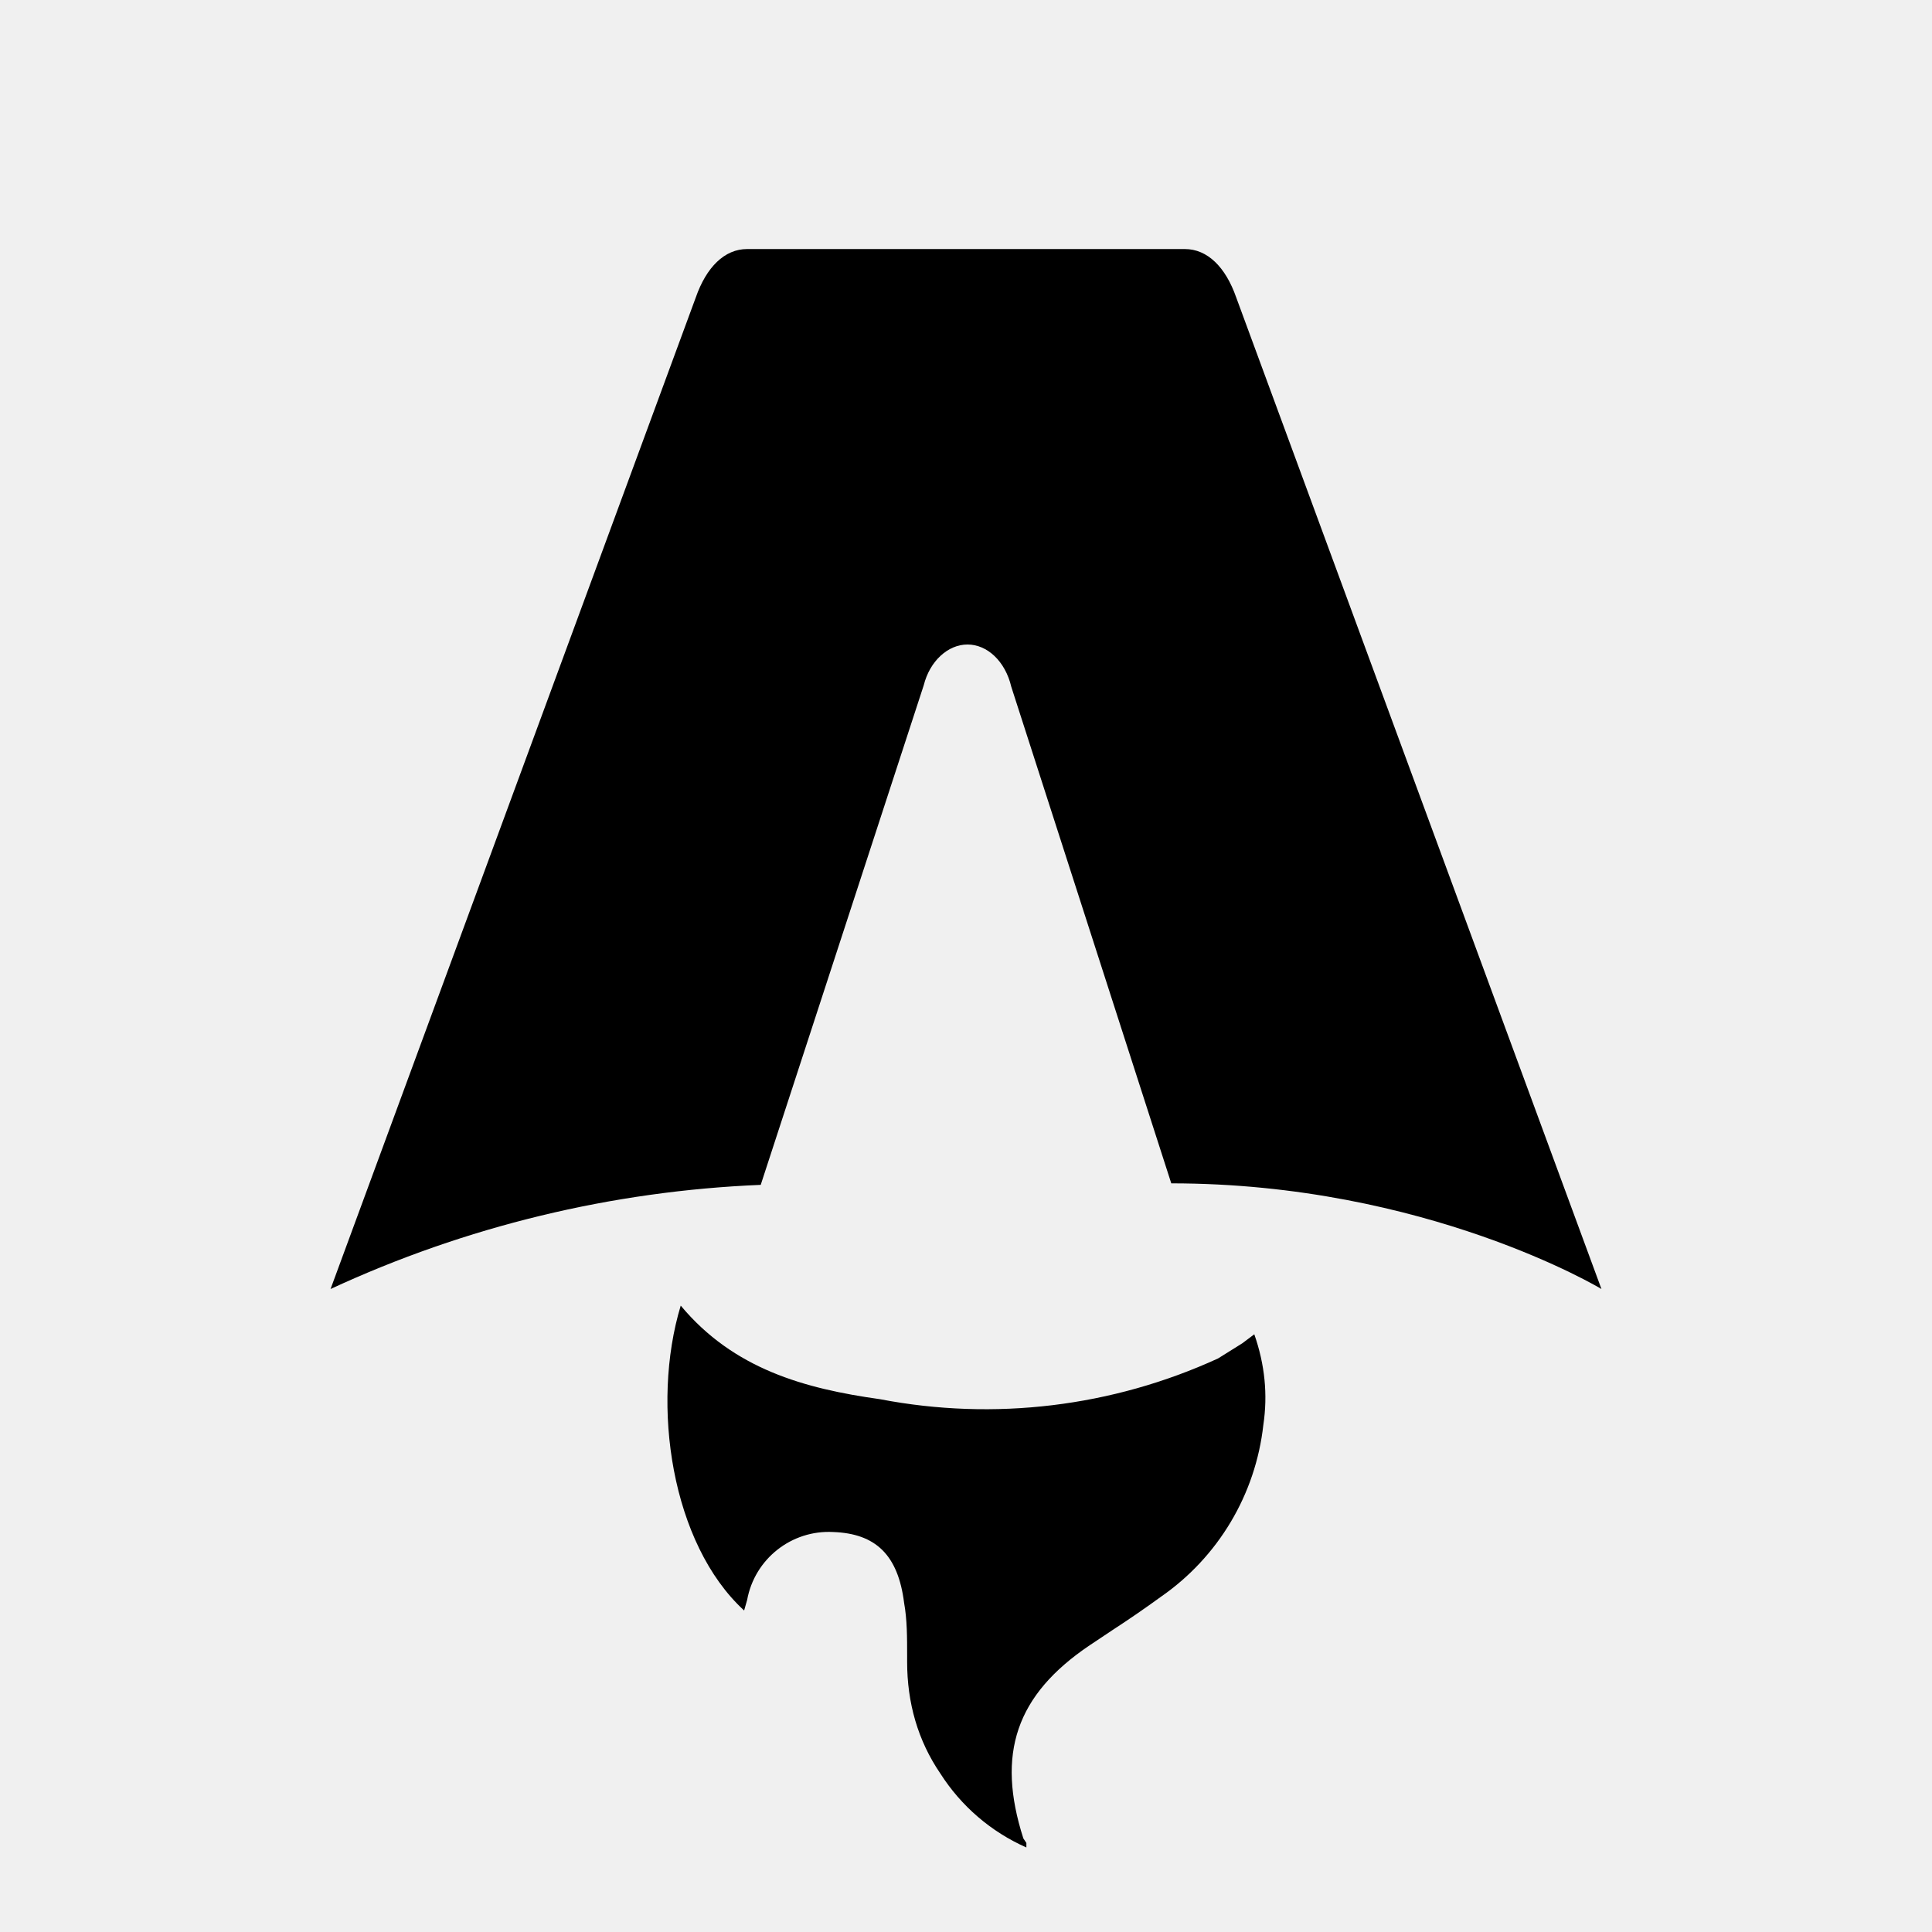
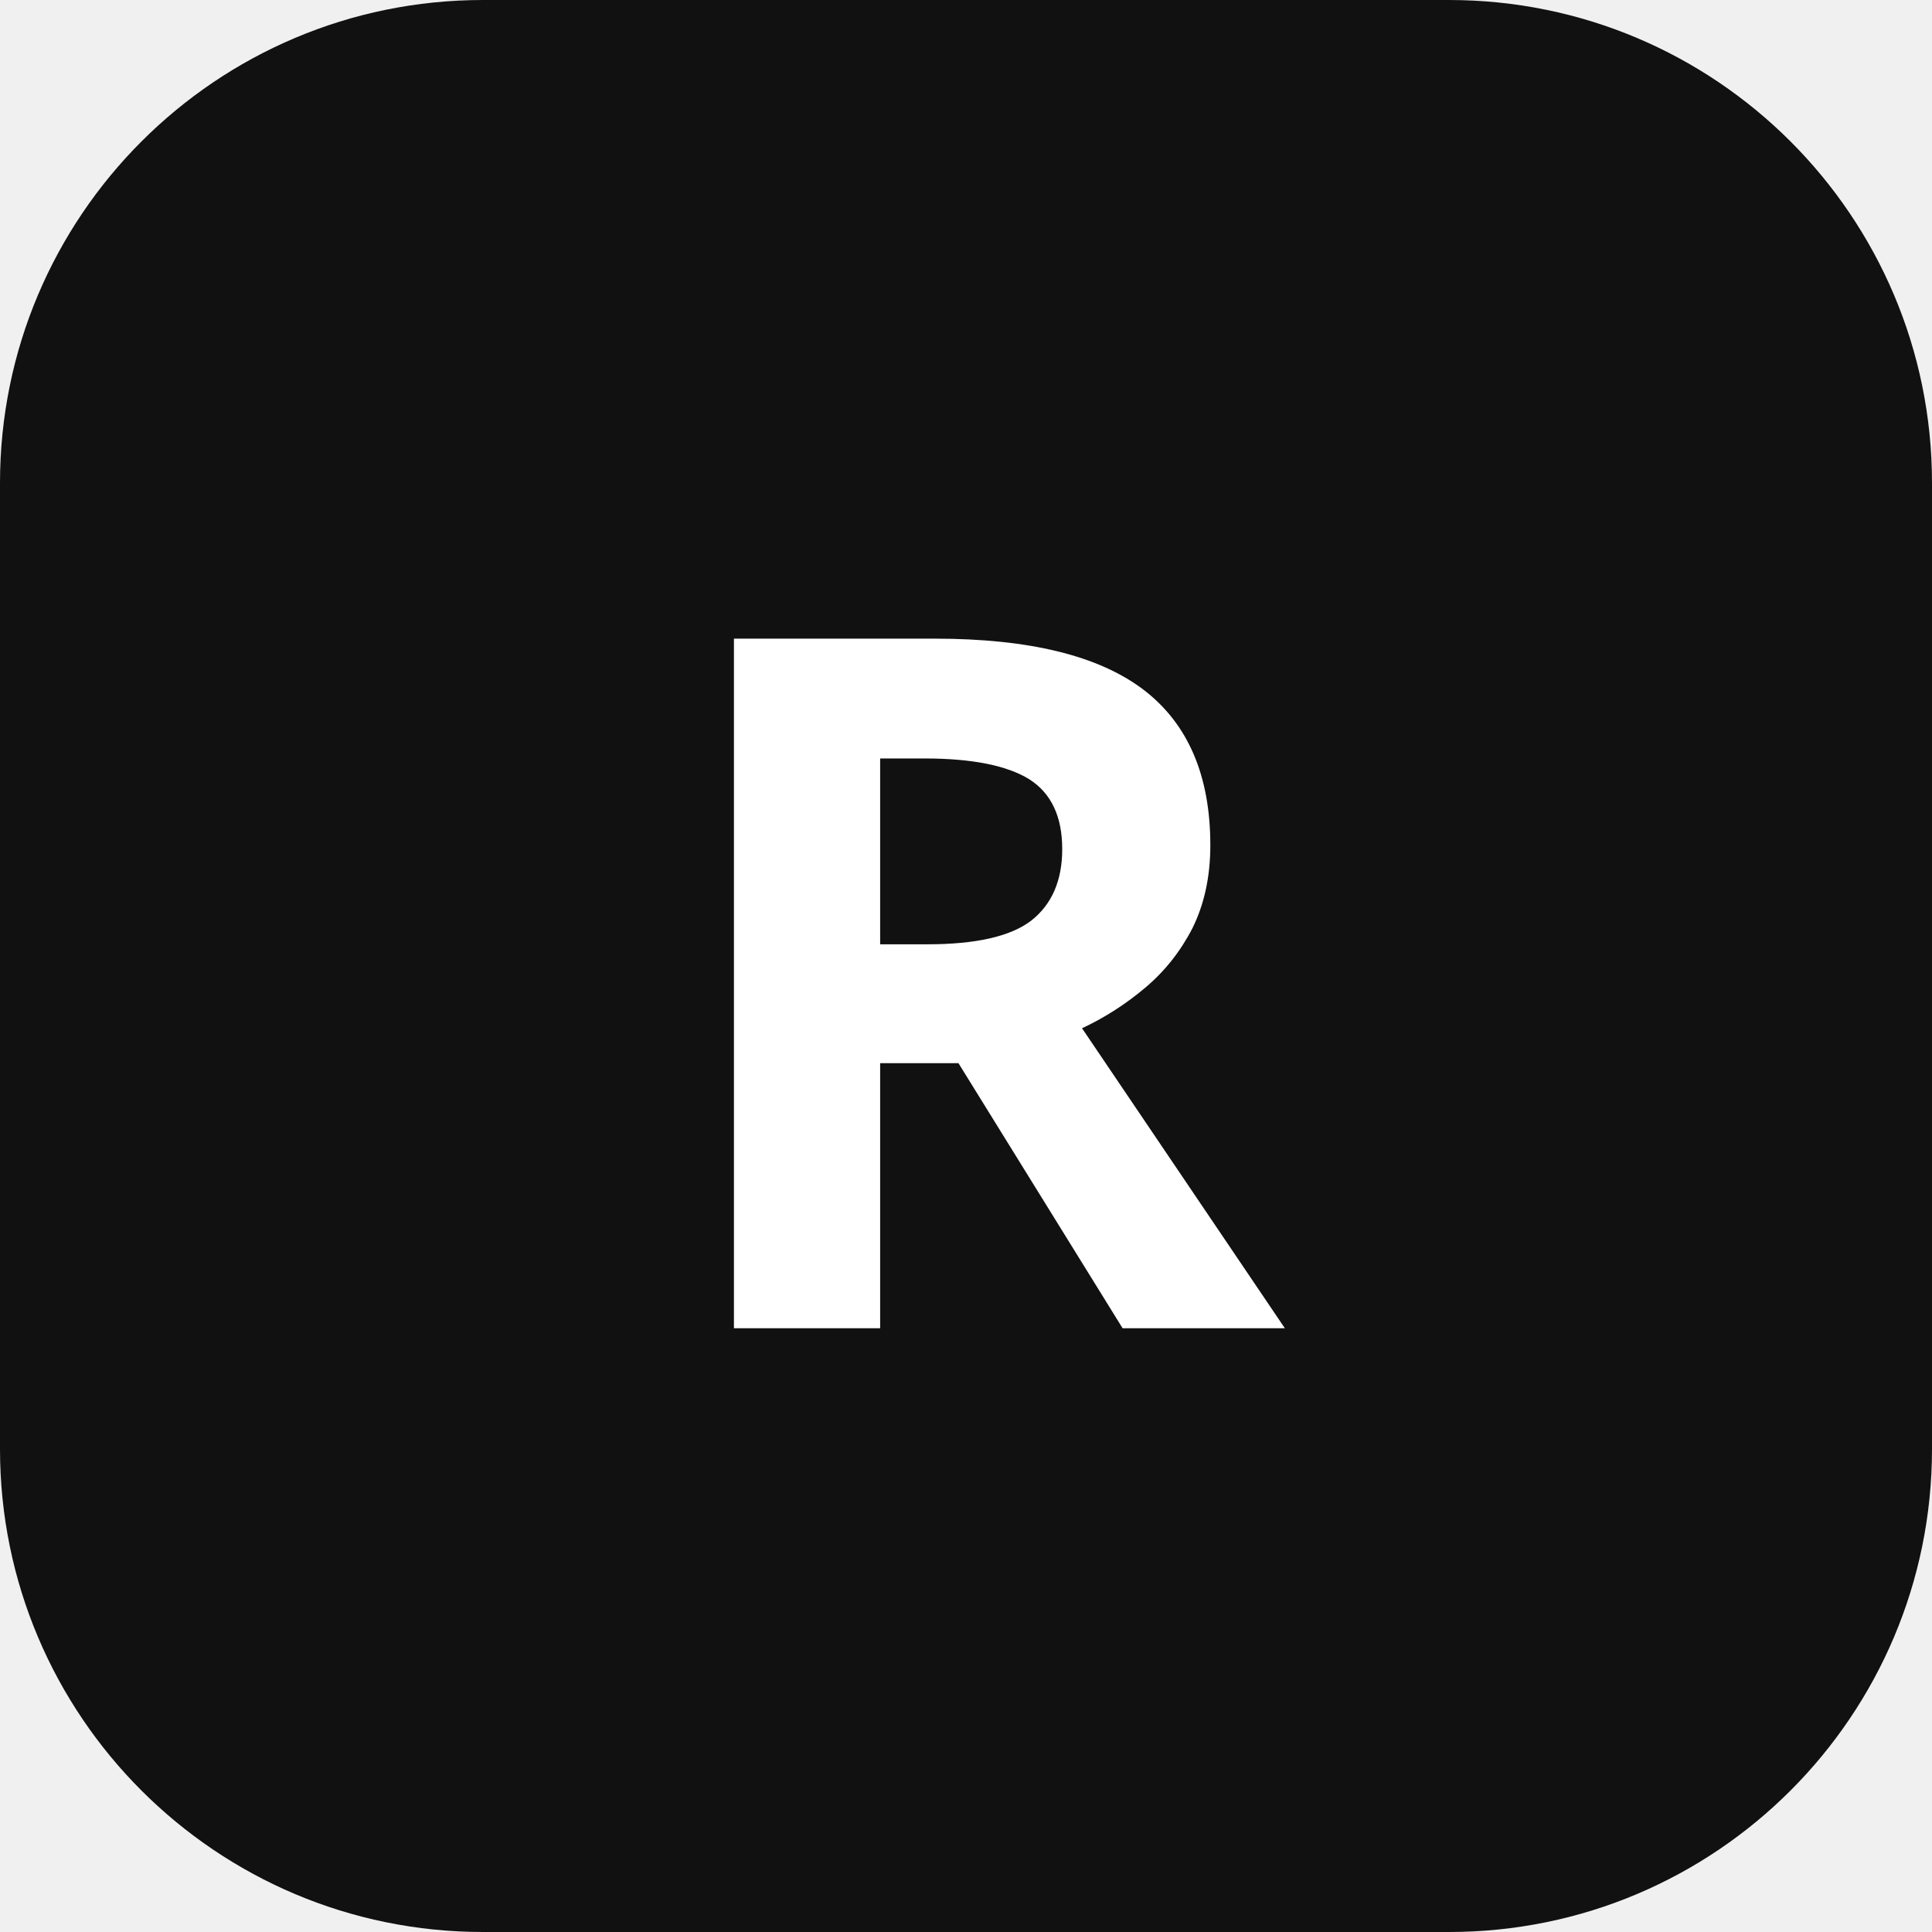
- <svg xmlns="http://www.w3.org/2000/svg" fill="none" viewBox="0 0 128 128">
-   <path d="M50.4 78.5a75.1 75.1 0 0 0-28.5 6.9l24.2-65.7c.7-2 1.9-3.2 3.4-3.2h29c1.5 0 2.7 1.2 3.4 3.2l24.2 65.7s-11.6-7-28.5-7L67 45.5c-.4-1.7-1.6-2.8-2.9-2.8-1.3 0-2.5 1.1-2.9 2.7L50.4 78.5Zm-1.1 28.2Zm-4.2-20.2c-2 6.6-.6 15.8 4.2 20.2a17.5 17.5 0 0 1 .2-.7 5.5 5.5 0 0 1 5.7-4.5c2.8.1 4.3 1.5 4.7 4.7.2 1.1.2 2.3.2 3.5v.4c0 2.7.7 5.2 2.2 7.4a13 13 0 0 0 5.7 4.9v-.3l-.2-.3c-1.8-5.6-.5-9.5 4.4-12.8l1.5-1a73 73 0 0 0 3.2-2.2 16 16 0 0 0 6.8-11.4c.3-2 .1-4-.6-6l-.8.6-1.6 1a37 37 0 0 1-22.4 2.7c-5-.7-9.7-2-13.2-6.2Z" />
-   <style>
-         path { fill: #000; }
-         @media (prefers-color-scheme: dark) {
-             path { fill: #FFF; }
-         }
-     </style>
+ <svg xmlns="http://www.w3.org/2000/svg" viewBox="0 0 32 32">
+   <rect width="32" height="32" rx="8" fill="#111" />
+   <text x="16" y="22" font-family="sans-serif" font-size="16" font-weight="700" fill="#fff" text-anchor="middle">R</text>
</svg>
